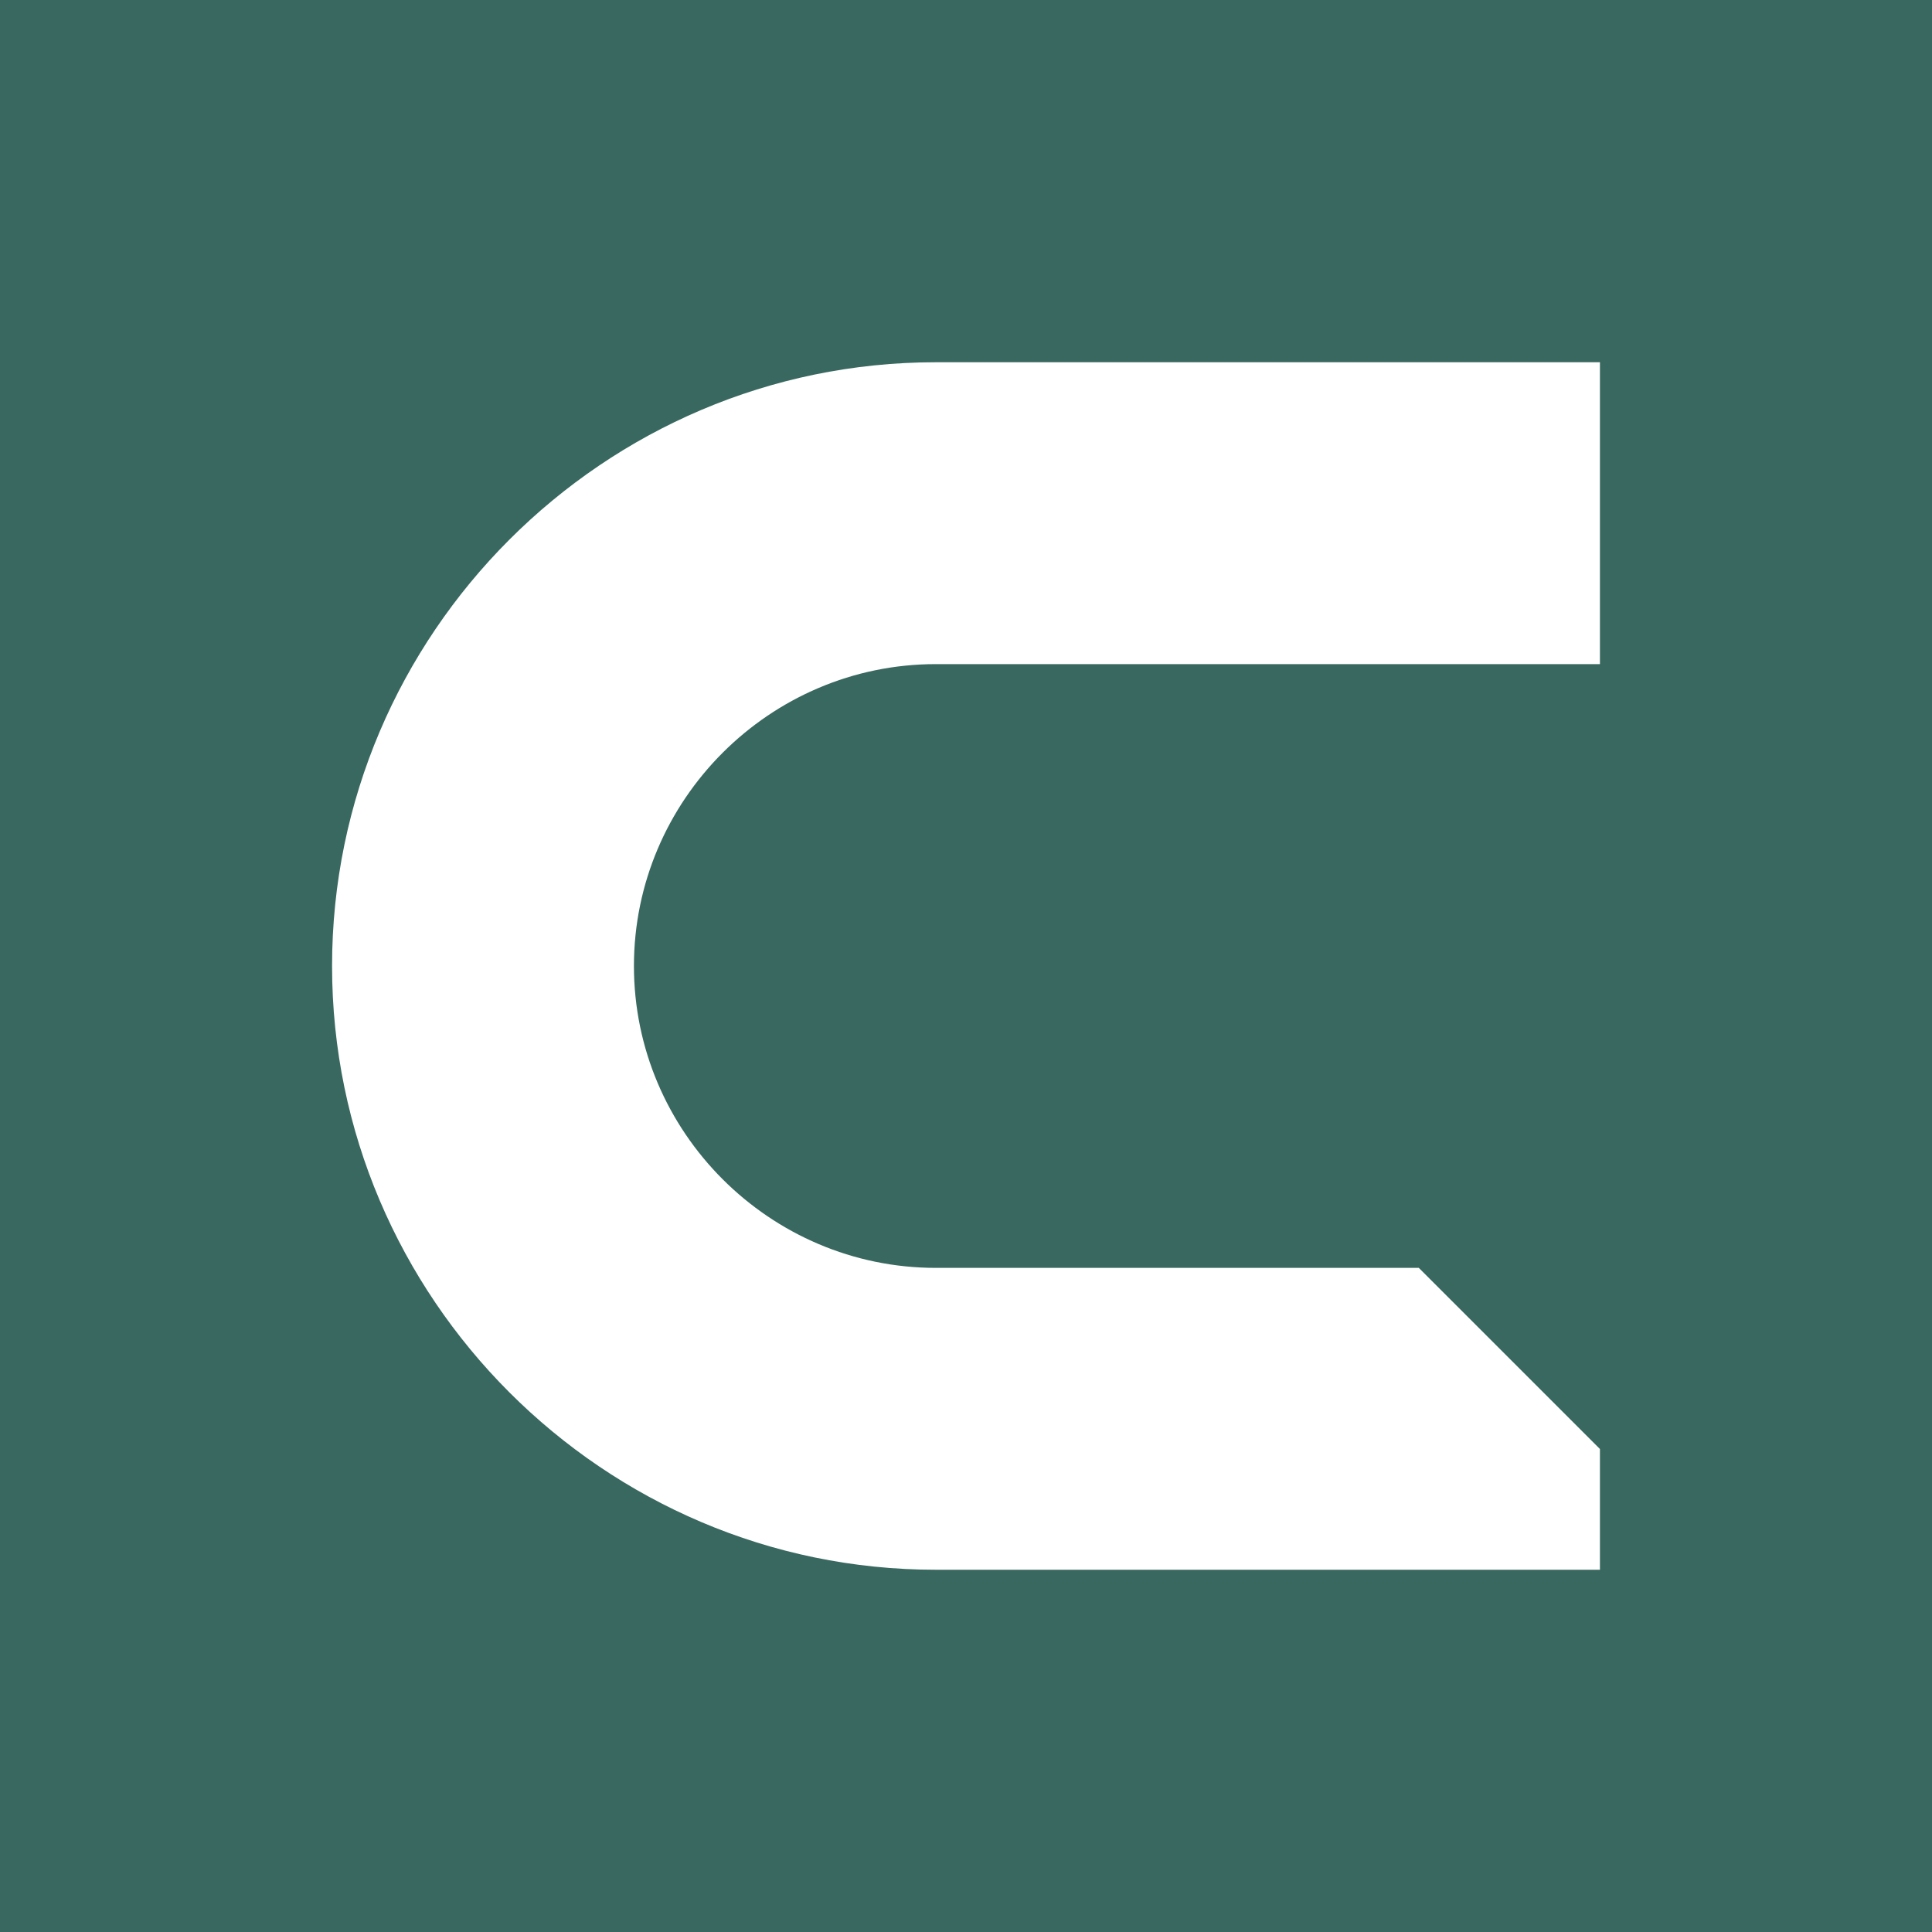
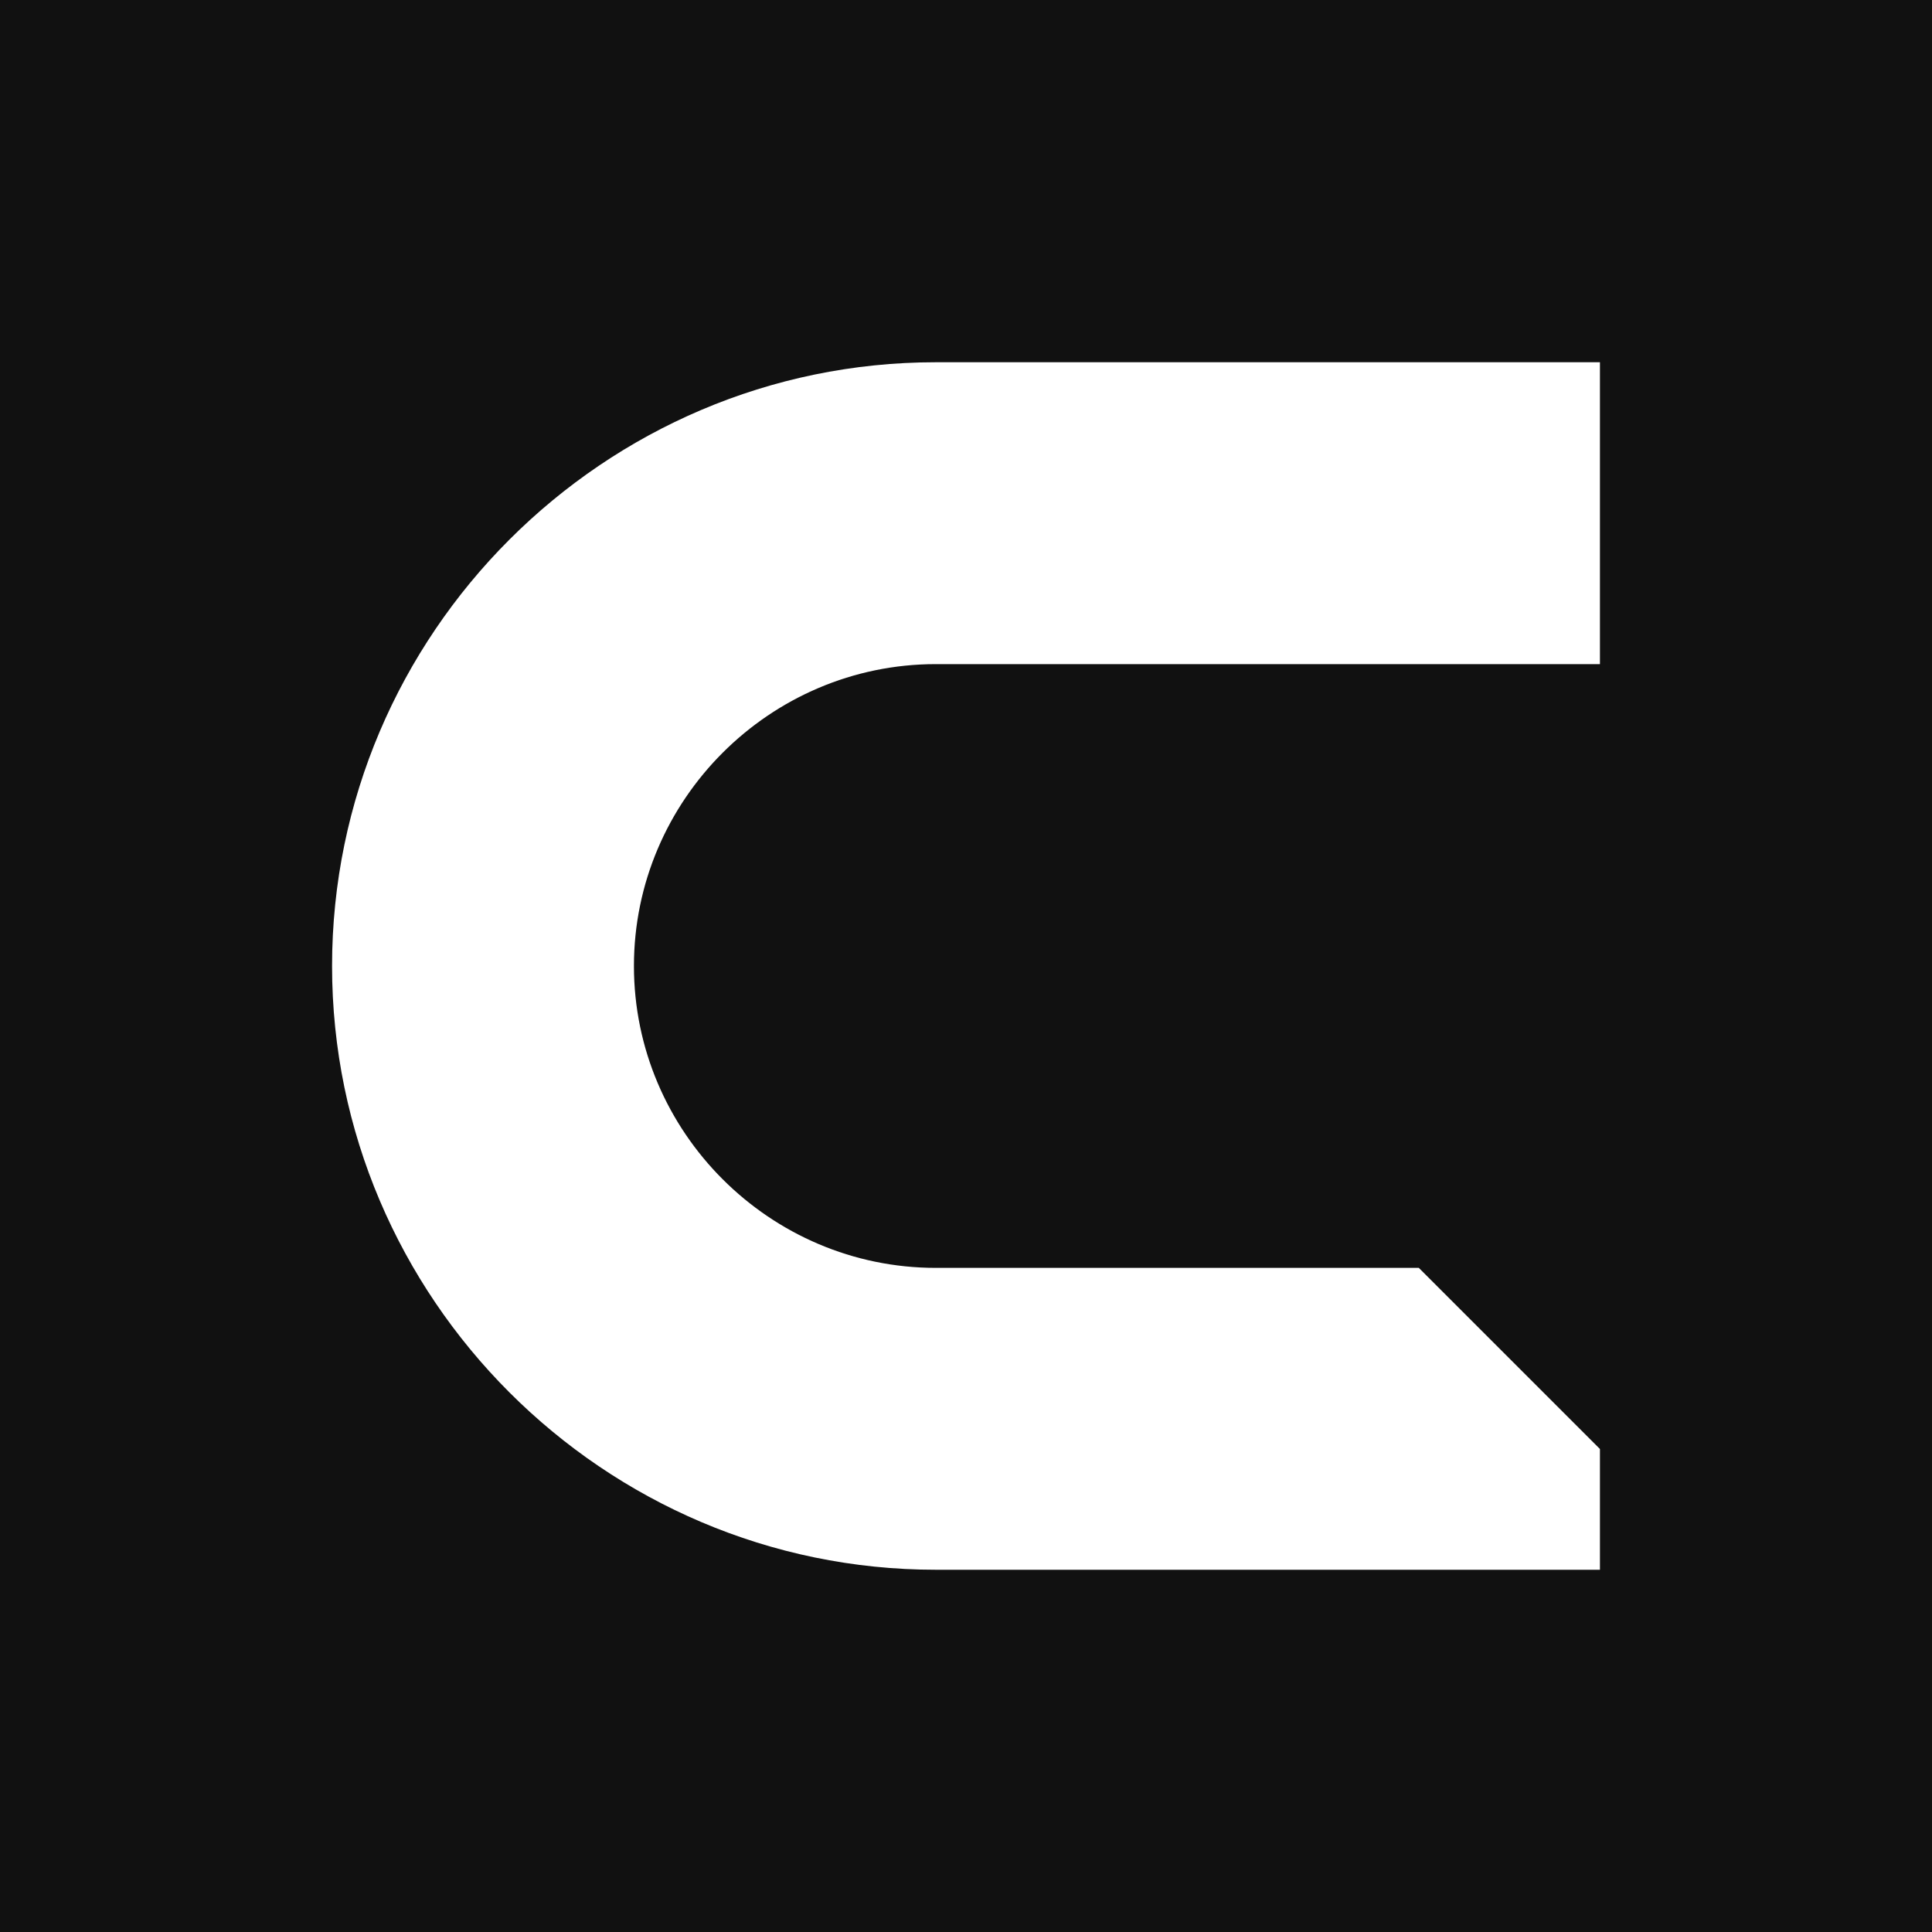
<svg xmlns="http://www.w3.org/2000/svg" viewBox="0 0 256 256">
-   <path fill="#38685f" d="M0 0h256v256H0z" />
+   <path fill="#111111" d="M0 0h256v256H0z" />
  <path transform="translate(4 0)" fill="#ffffff" d="M208 48v40h-88c-22 0-40 18-40 40s18 40 40 40h64l24 24v16h-88c-44 0-80-36-80-80s36-80 80-80h88Z" />
</svg>
